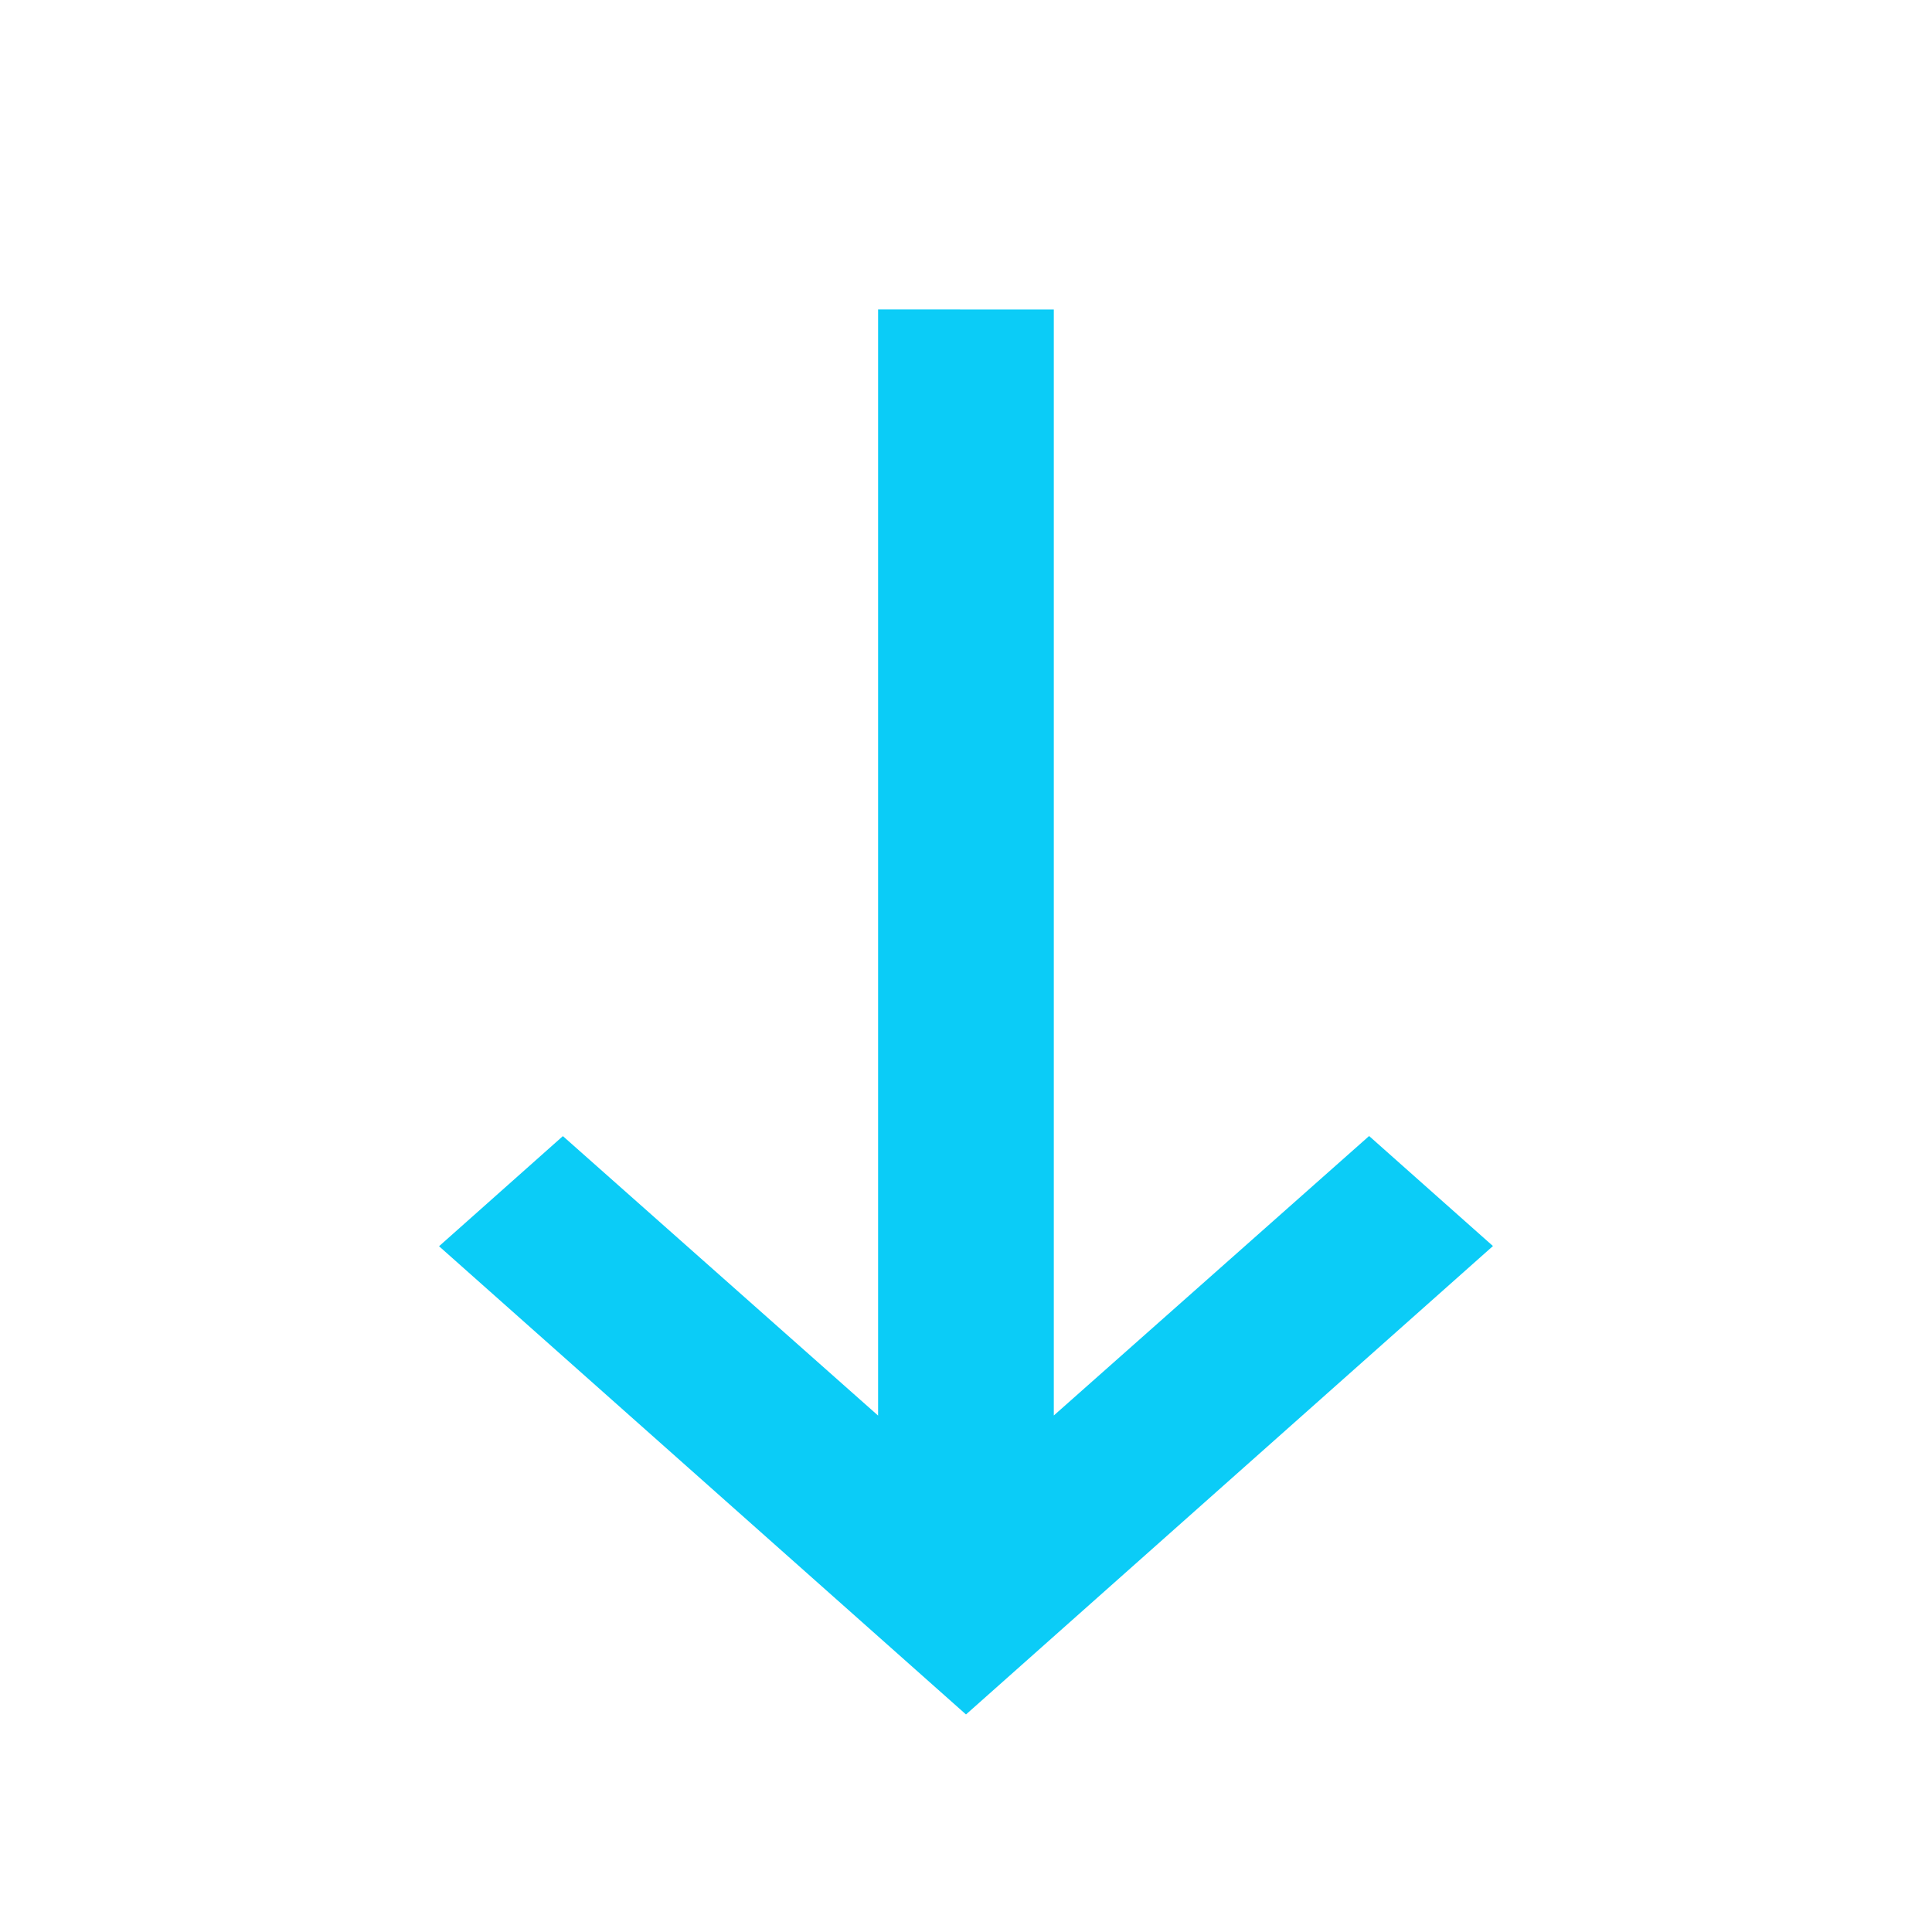
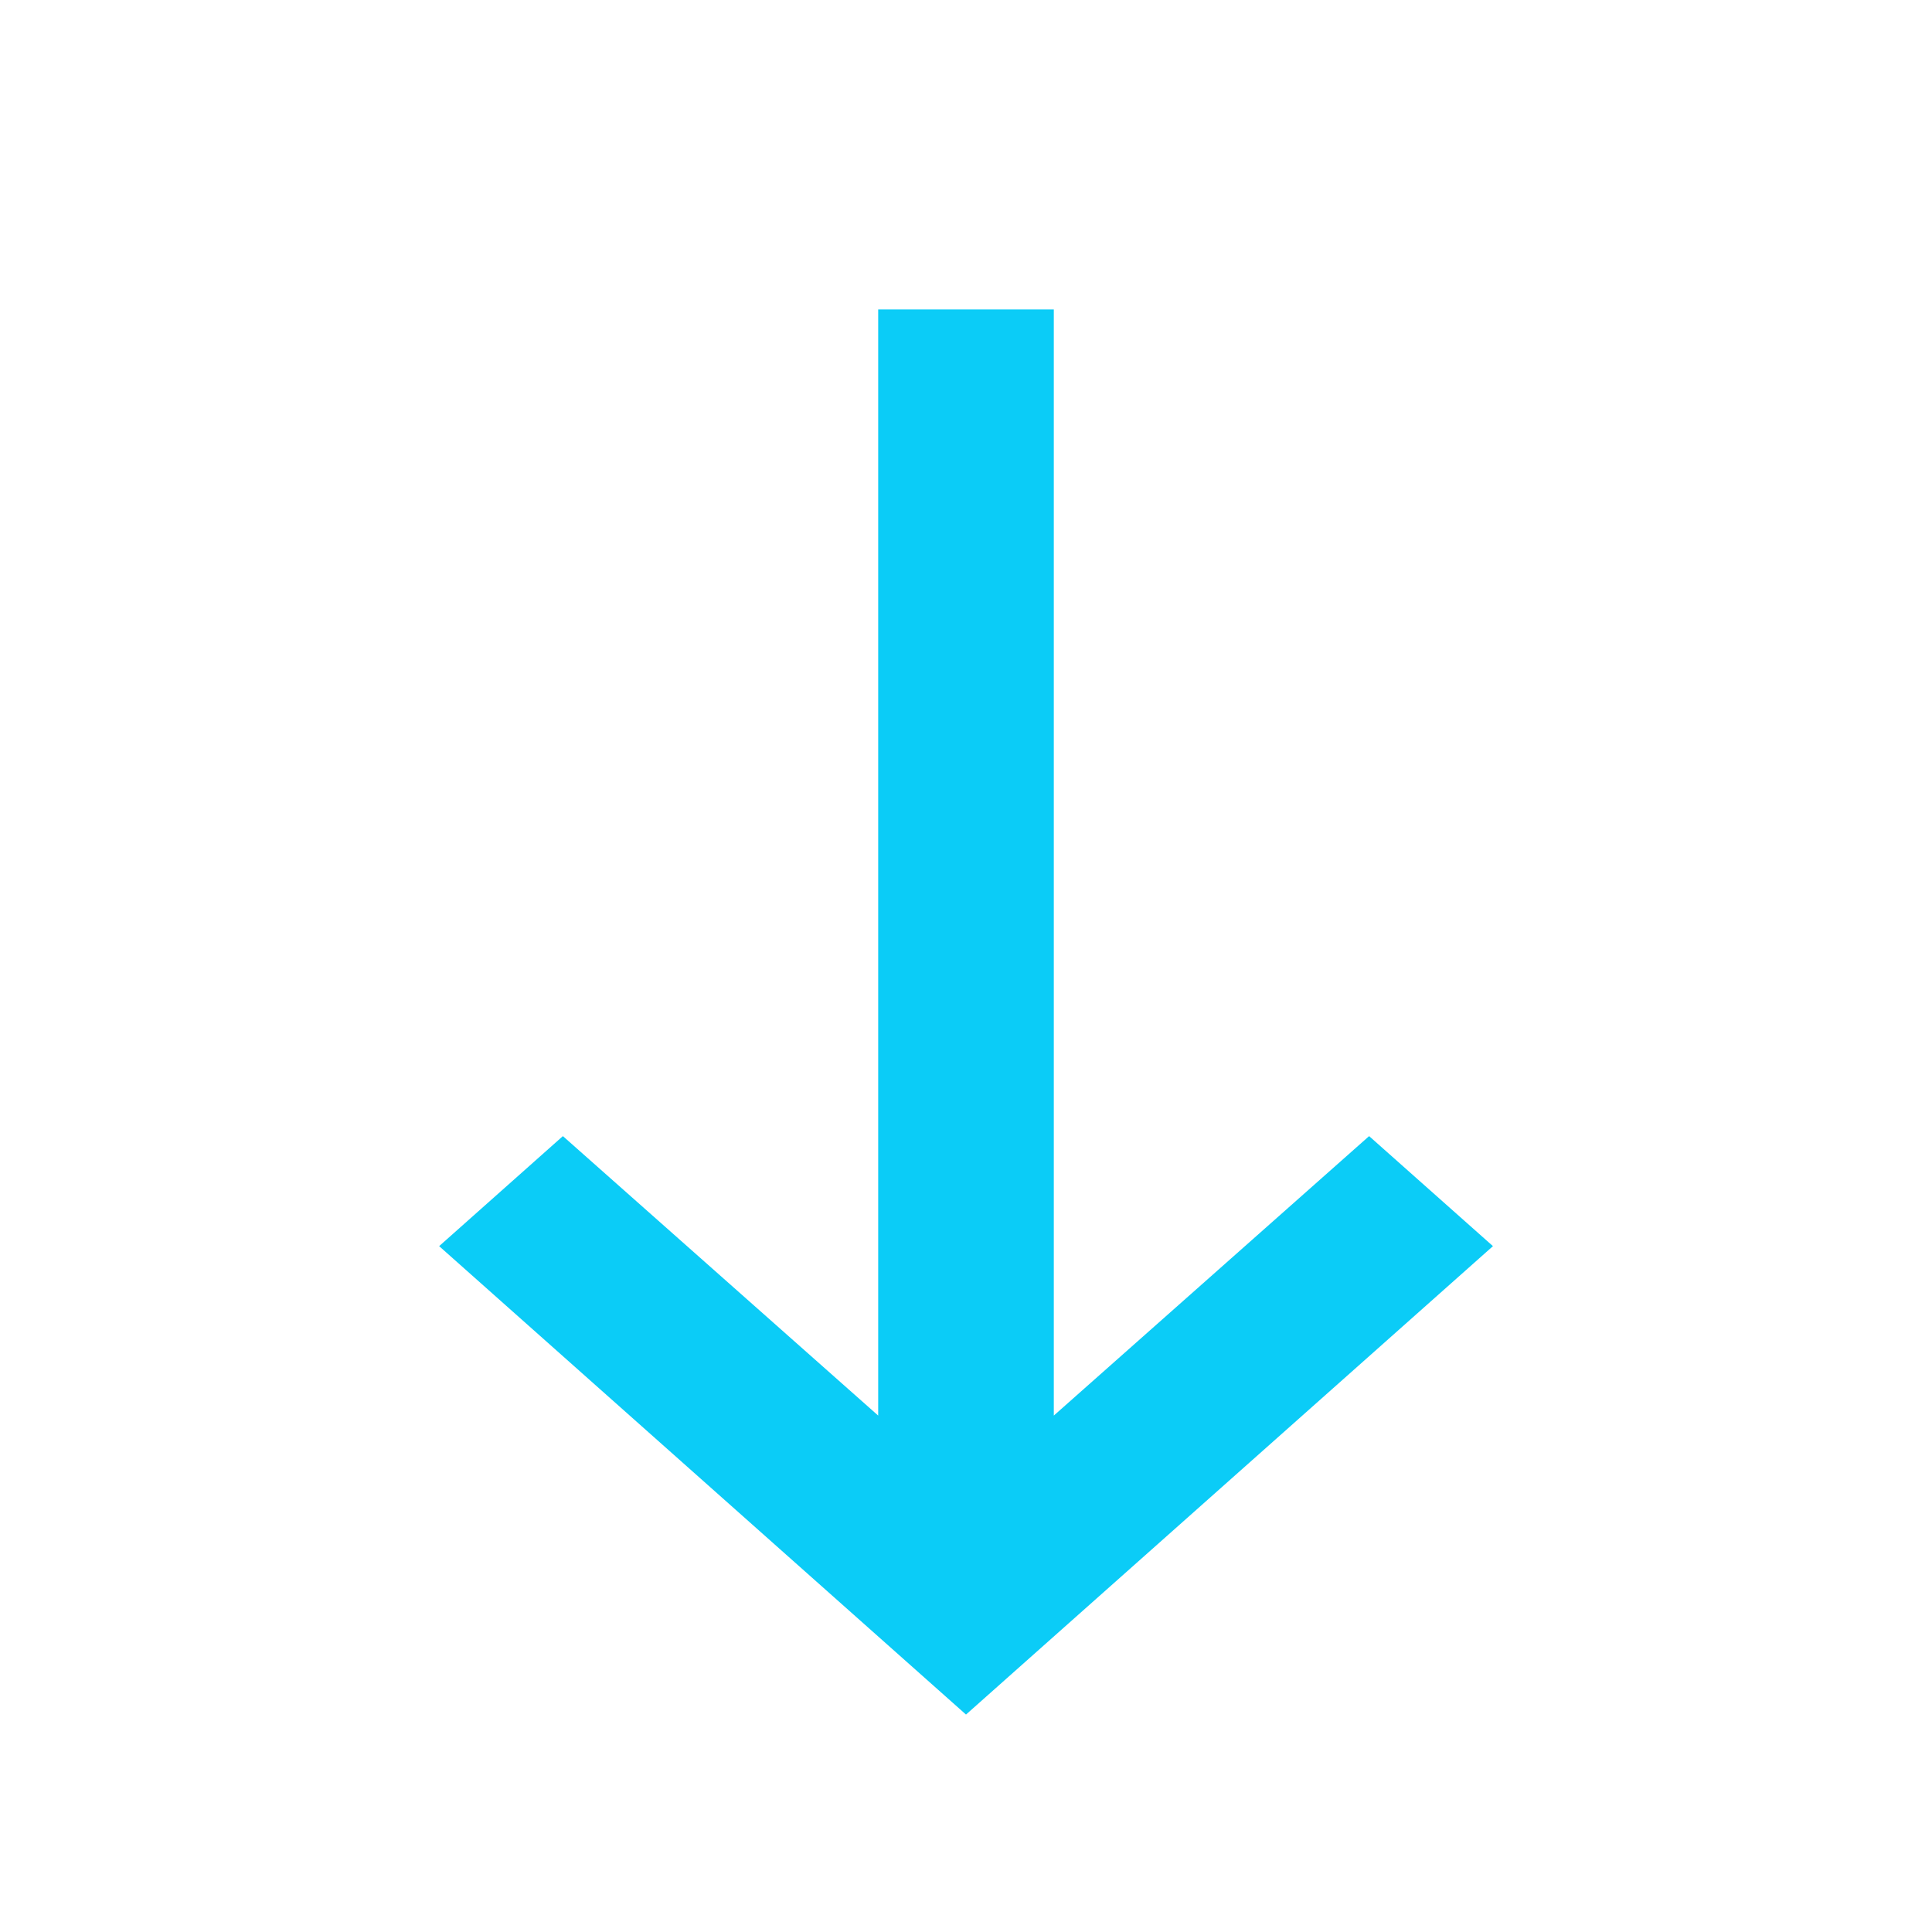
<svg xmlns="http://www.w3.org/2000/svg" width="20" height="20" viewBox="0 0 20 20">
-   <path fill="#0BCCF7" fill-rule="evenodd" d="M9.09 3.203v11.451l-3.263-2.893-1.282 1.14L10 17.748l5.455-4.849-1.282-1.139-3.264 2.893V3.204z" />
+   <g fill="none" fill-rule="evenodd">
+     <g fill="#0BCCF7">
+       <path d="M17.273 9.567L5.822 9.567 8.715 6.303 7.576 5.022 2.727 10.476 7.576 15.931 8.715 14.649 5.822 11.385 17.273 11.385z" transform="translate(-417 -356) rotate(-90 396.5 -20.024)" />
+     </g>
+   </g>
</svg>
